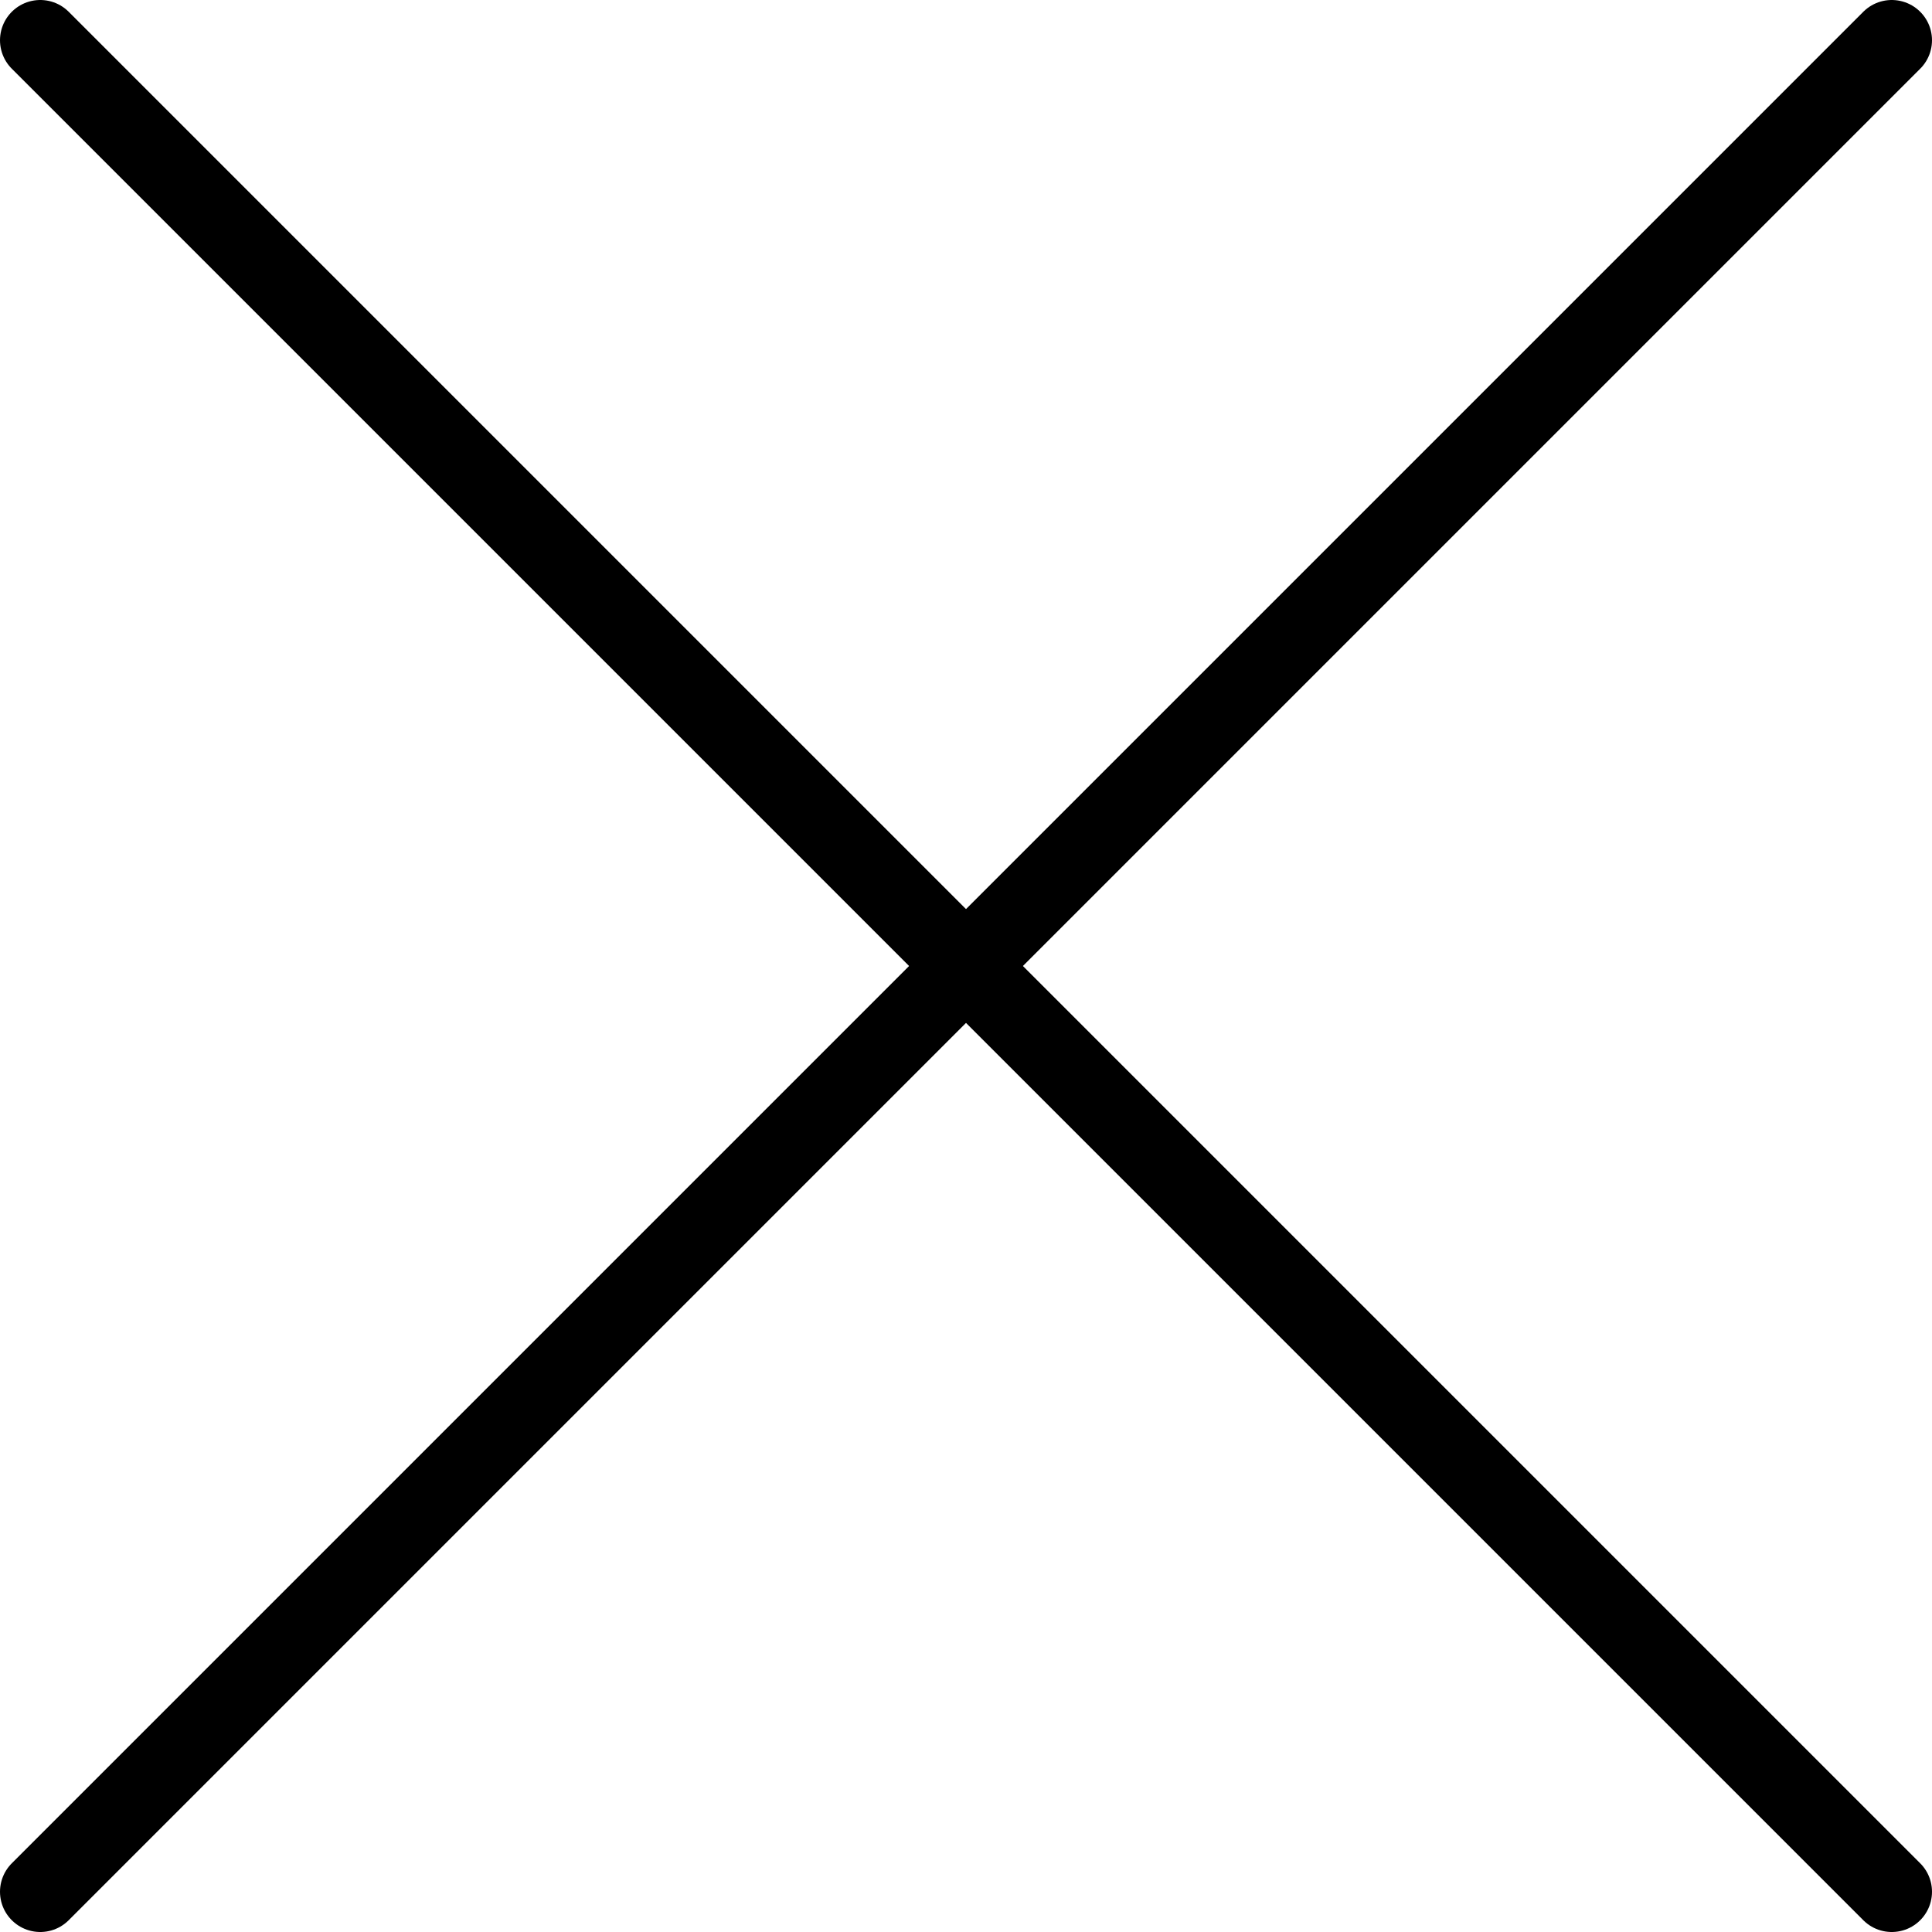
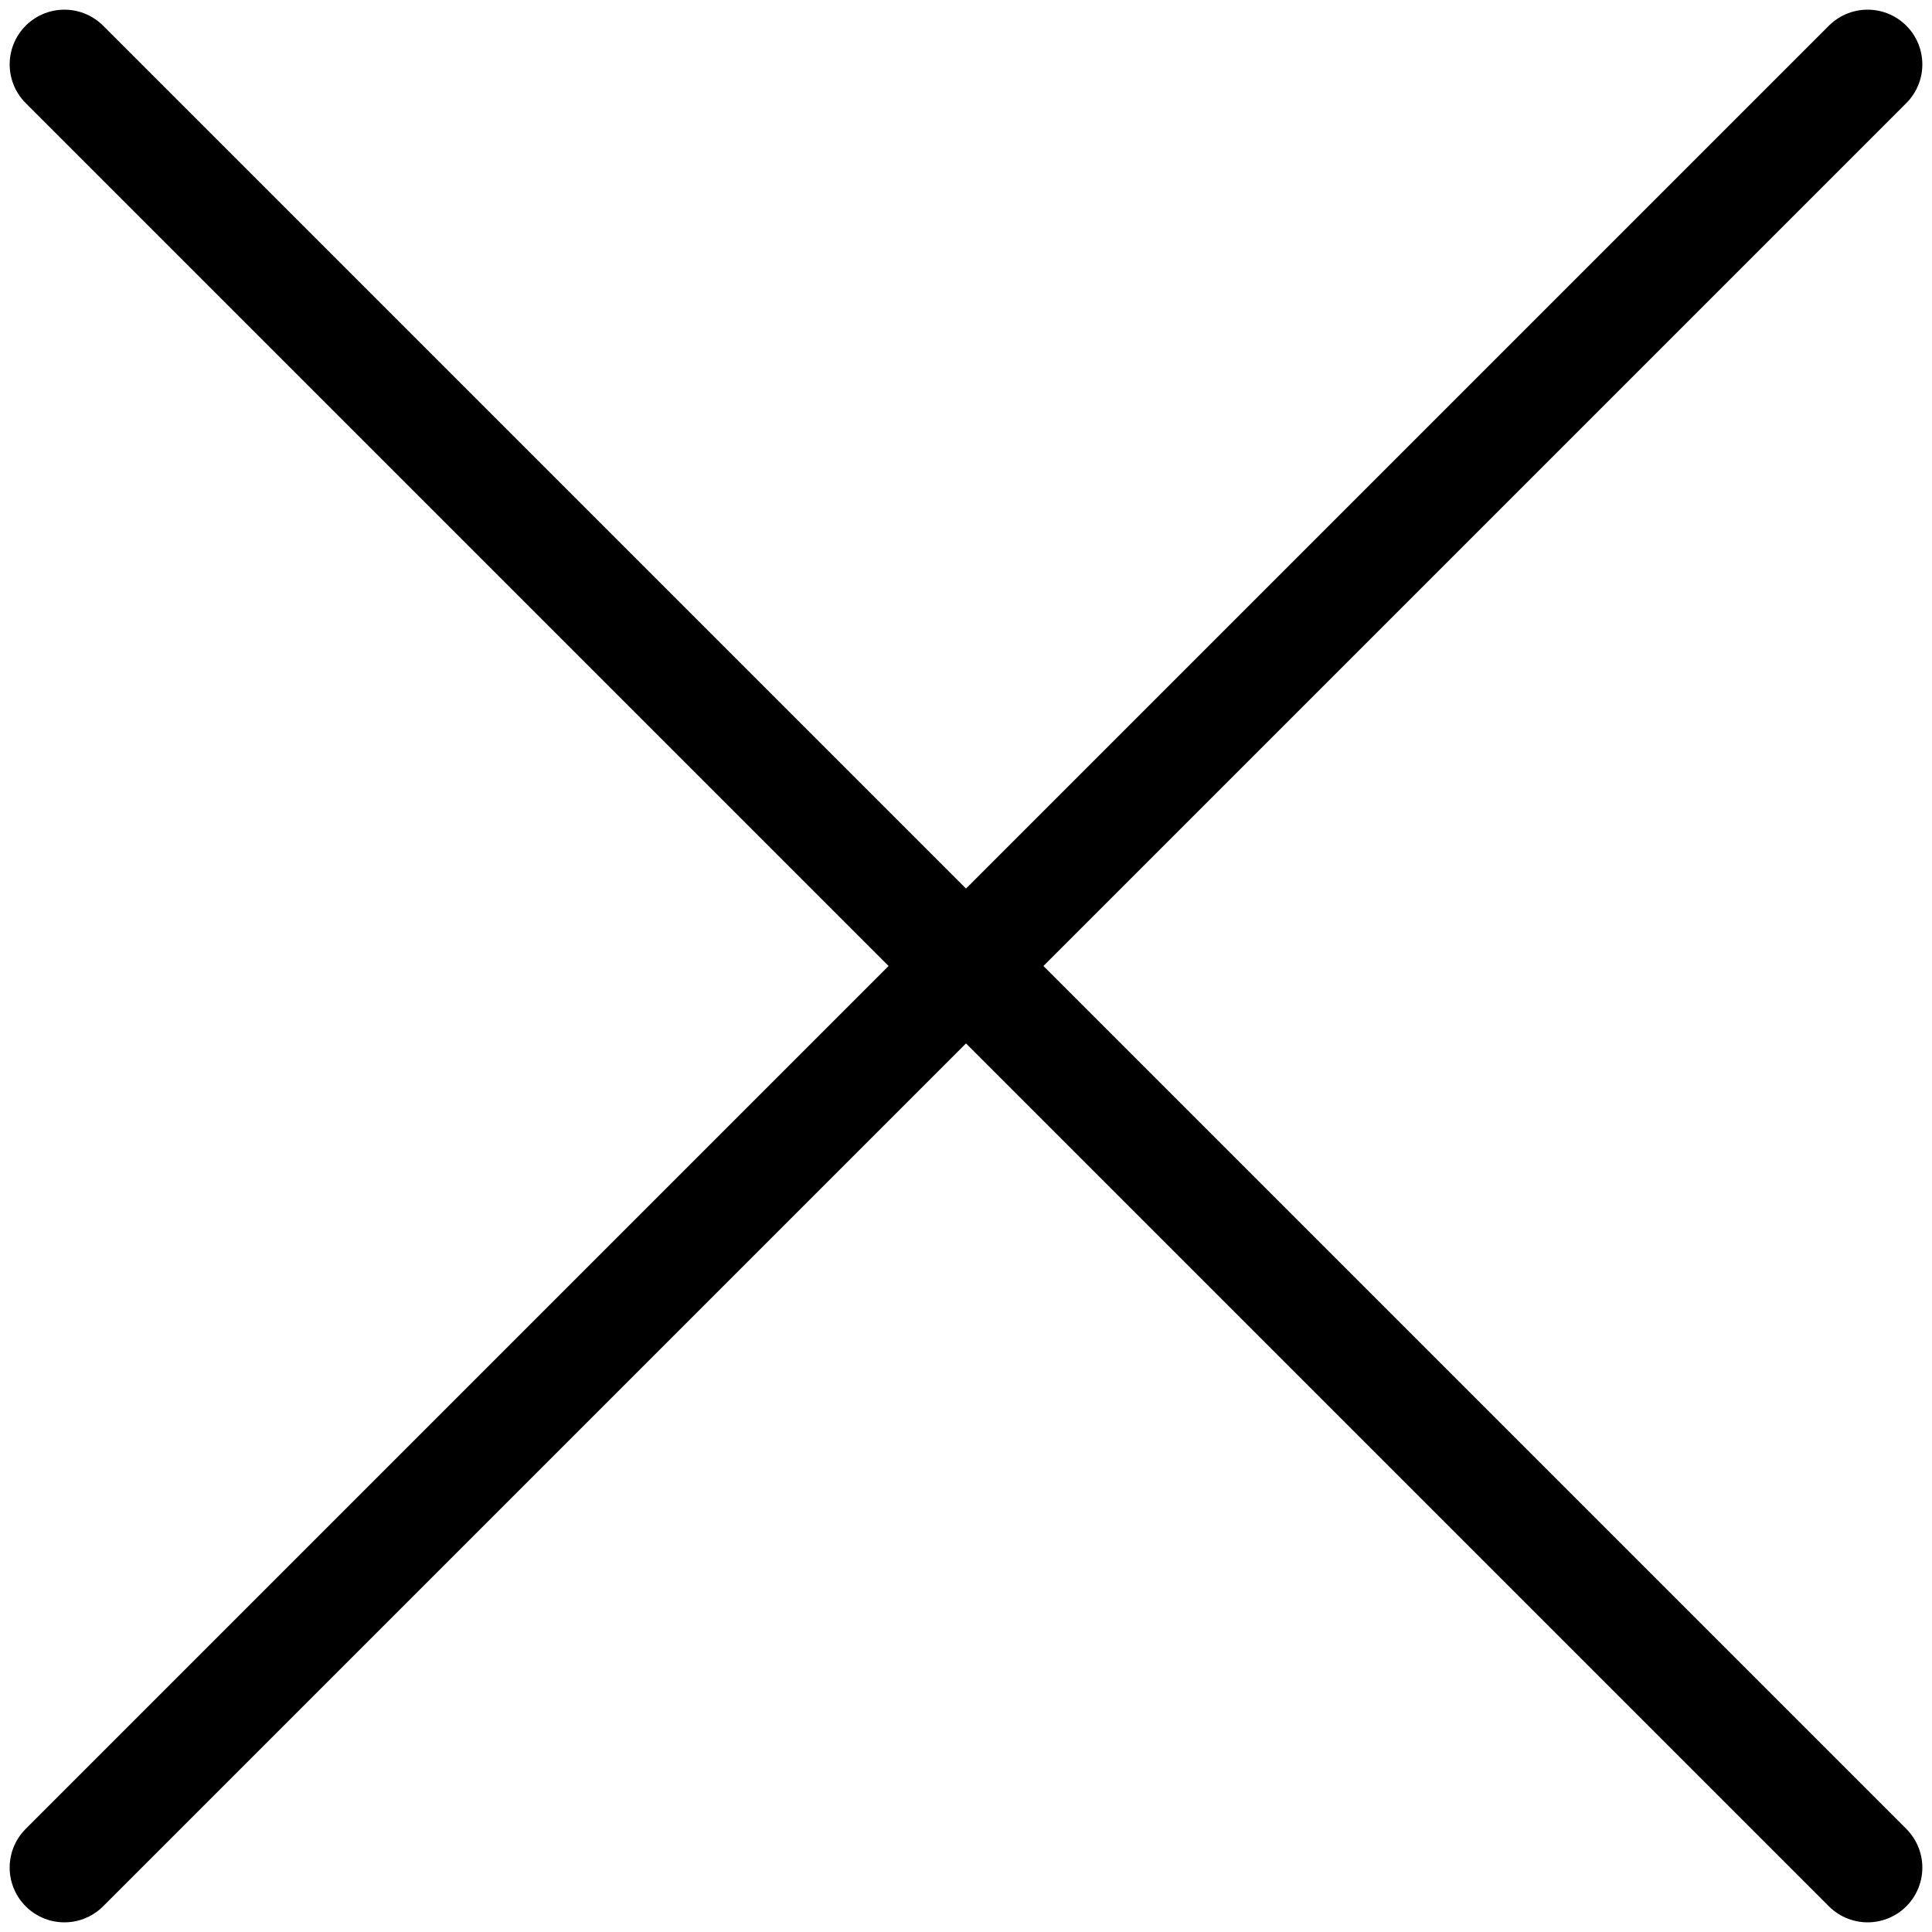
- <svg xmlns="http://www.w3.org/2000/svg" version="1.1" viewBox="0 0 24 24">
-   <g stroke-linecap="round" stroke-width="1" stroke="#000" fill="none" stroke-linejoin="round">
-     <line x1="23.5" x2=".5" y1=".5" y2="23.5" />
-     <line x1="23.5" x2=".5" y1="23.5" y2=".5" />
+ <svg xmlns="http://www.w3.org/2000/svg" version="1.1" id="Layer_1" x="0px" y="0px" viewBox="0 0 15 15" style="enable-background:new 0 0 15 15;" xml:space="preserve">
+   <style type="text/css">
+ 	.st0{fill:none;stroke:#000000;stroke-width:0.85;stroke-linecap:round;stroke-linejoin:round;}
+ </style>
+   <g>
+     <line class="st0" x1="14.5" y1="0.5" x2="0.5" y2="14.5" />
+     <line class="st0" x1="14.5" y1="14.5" x2="0.5" y2="0.5" />
  </g>
</svg>
